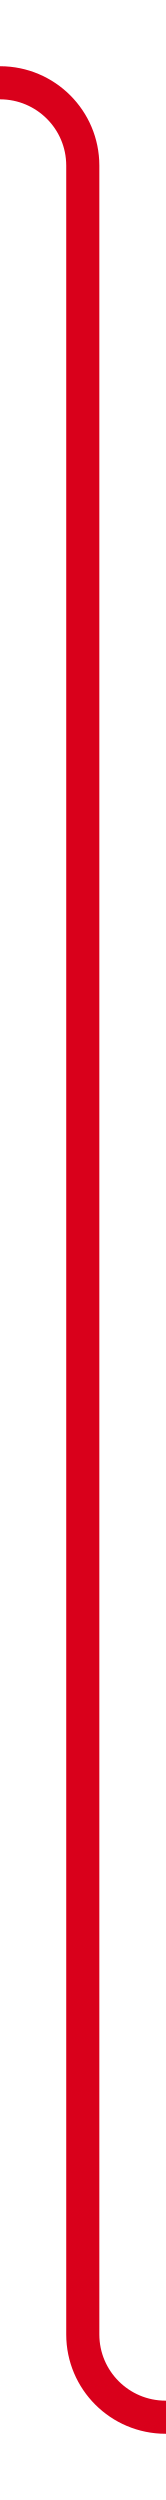
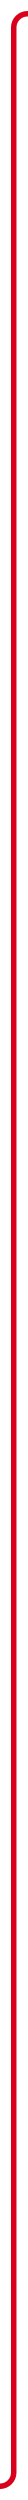
- <svg xmlns="http://www.w3.org/2000/svg" version="1.1" width="10px" height="151px" preserveAspectRatio="xMidYMin meet" viewBox="956 3025  8 151">
-   <path d="M 920 3033  L 928.5 3033  A 1.5 1.5 0 0 0 930 3031.5 A 1.5 1.5 0 0 1 931.5 3030 L 955 3030  A 5 5 0 0 1 960 3035 L 960 3166  A 5 5 0 0 0 965 3171 L 1041 3171  " stroke-width="2" stroke="#d9001b" fill="none" />
-   <path d="M 1040 3178.6  L 1047 3171  L 1040 3163.4  L 1040 3178.6  Z " fill-rule="nonzero" fill="#d9001b" stroke="none" />
+ <svg xmlns="http://www.w3.org/2000/svg" version="1.1" width="10px" height="910px" preserveAspectRatio="xMidYMin meet" viewBox="296 3355  8 910">
+   <path d="M 359 3077  L 335 3077  A 5 5 0 0 0 330 3082 L 330 3190  A 3 3 0 0 1 333 3193 A 3 3 0 0 1 330 3196 L 330 3355  A 5 5 0 0 1 325 3360 L 305 3360  A 5 5 0 0 0 300 3365 L 300 4255  A 5 5 0 0 1 295 4260 L 280 4260  A 5 5 0 0 0 275 4265 L 275 4321  " stroke-width="2" stroke="#d9001b" fill="none" />
+   <path d="M 267.4 4320  L 275 4327  L 282.6 4320  L 267.4 4320  Z " fill-rule="nonzero" fill="#d9001b" stroke="none" />
</svg>
